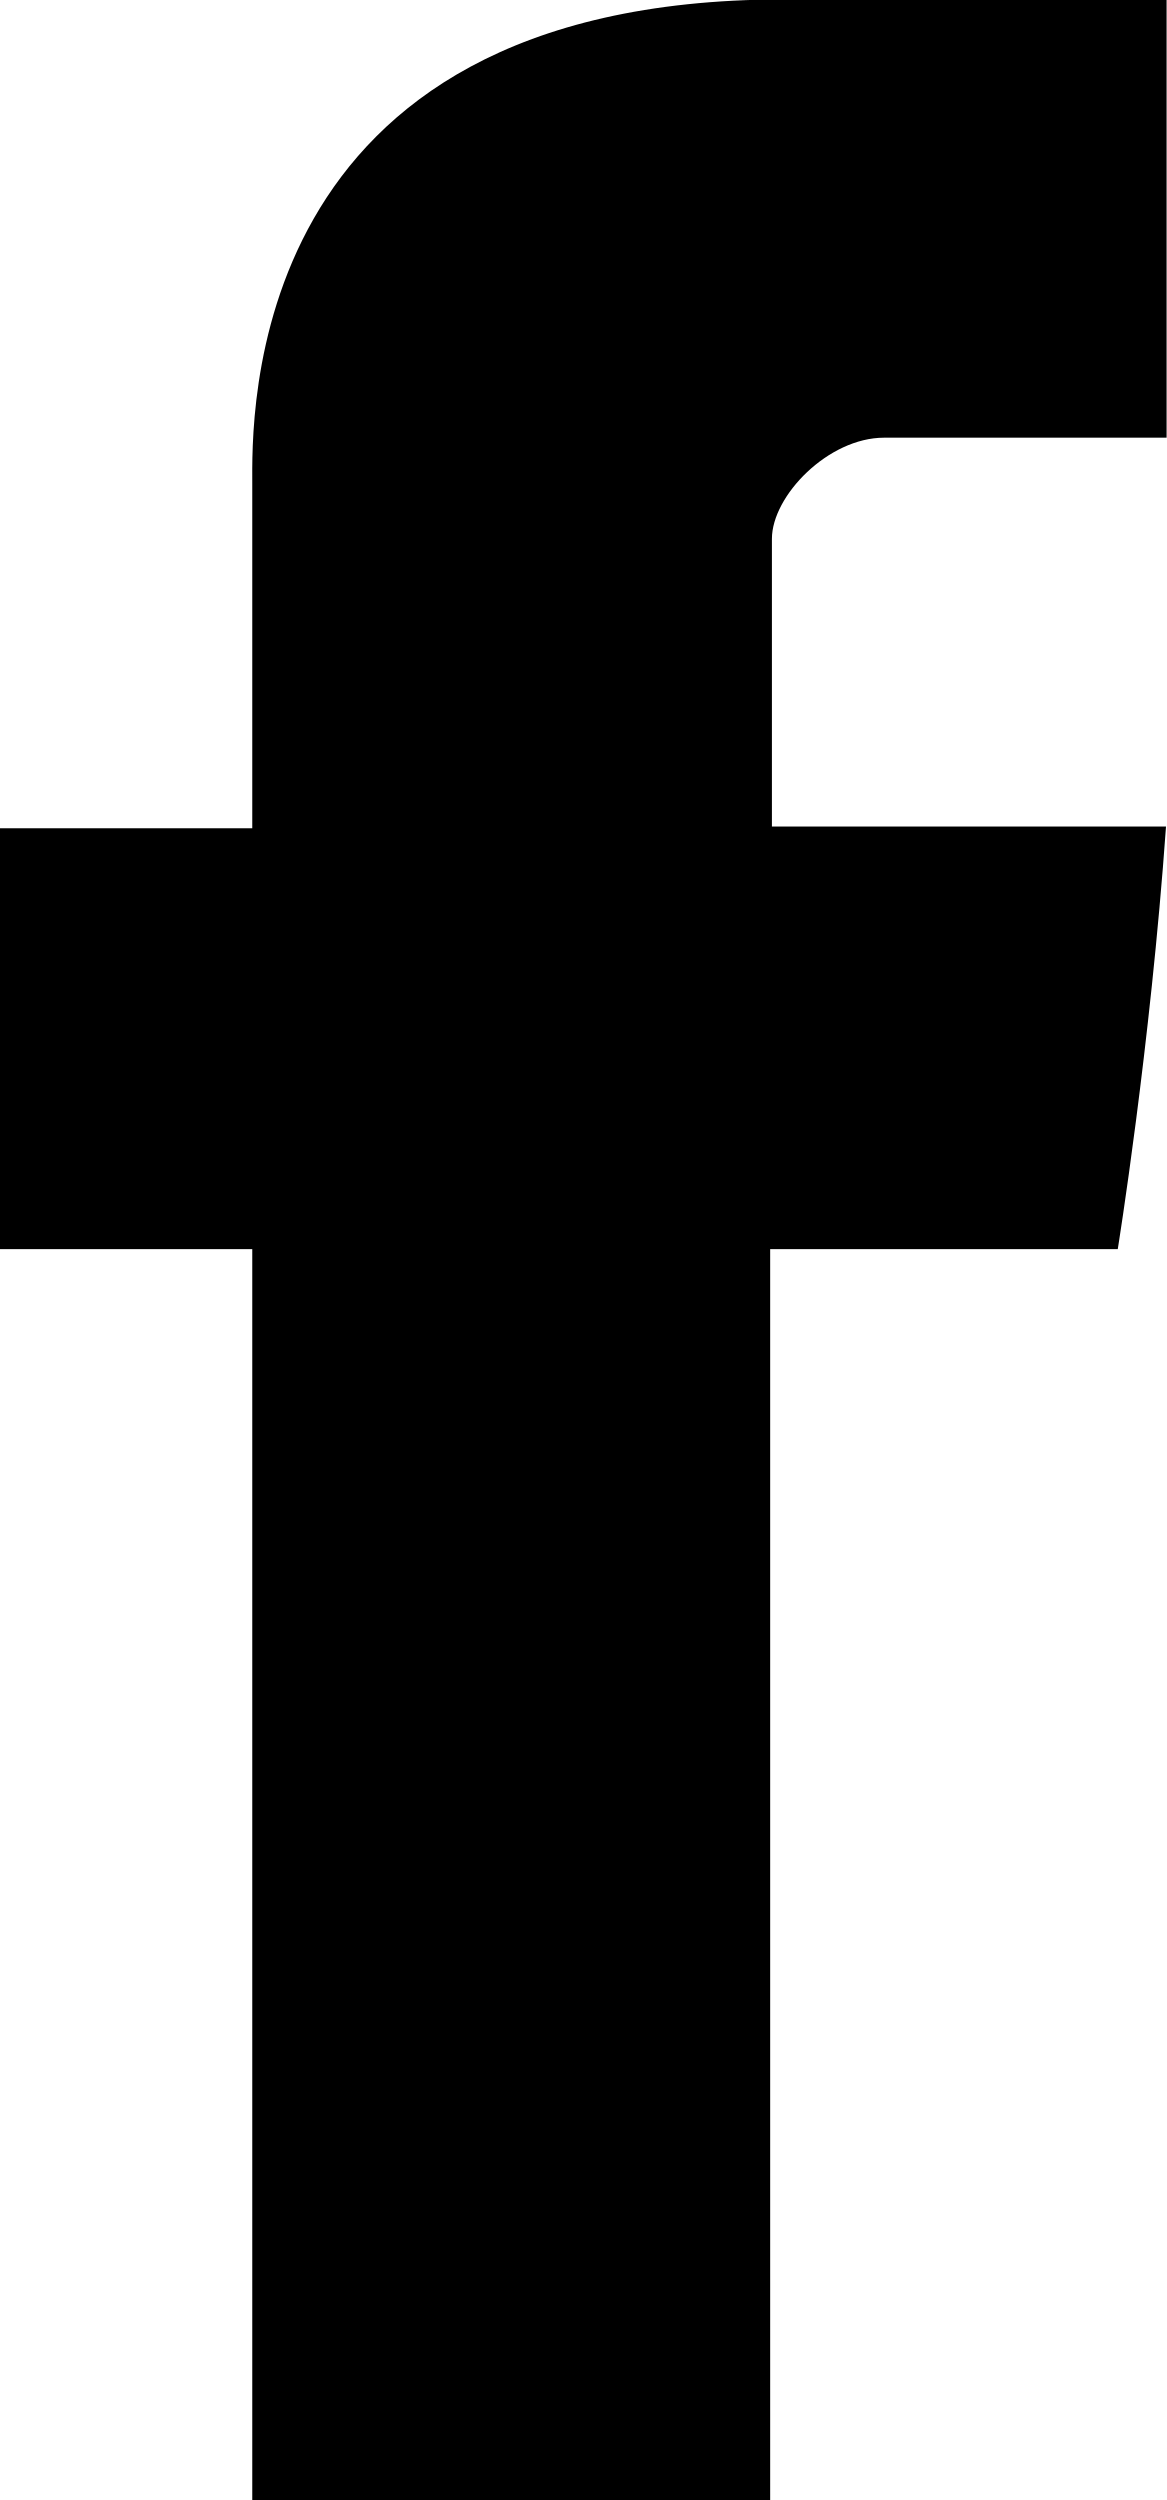
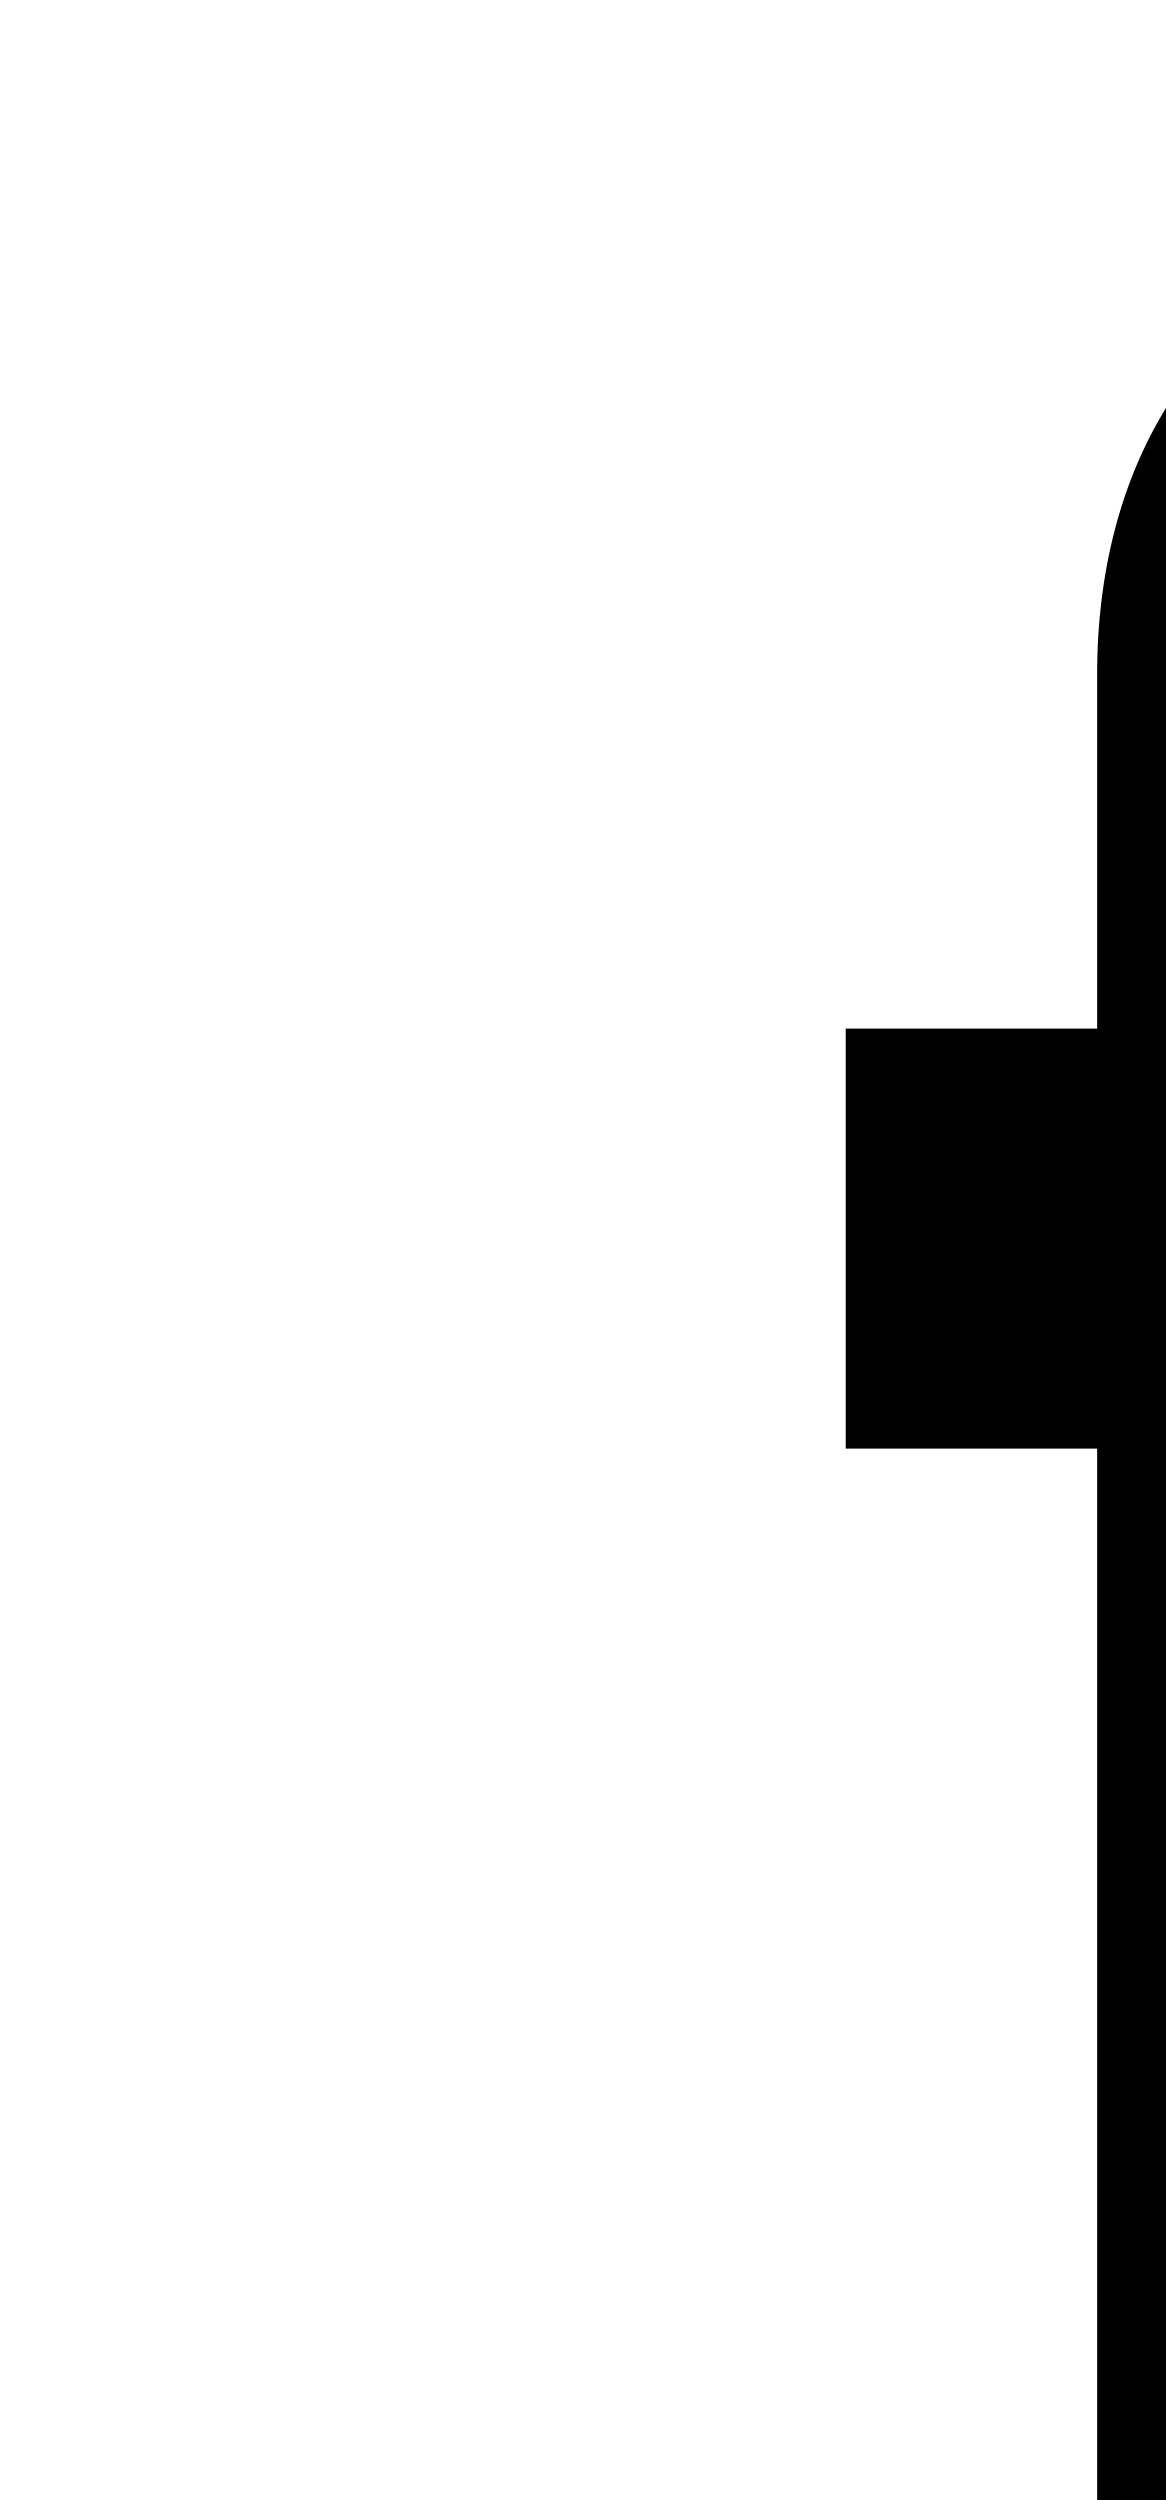
- <svg xmlns="http://www.w3.org/2000/svg" alt="Like us on Facebook" class="social-icon" version="1.1" x="0px" y="0px" viewBox="0 0 200.7 430.1" xml:space="preserve">
-   <path class="fill" d="M43.4,83.3c0,10.8,0,59.2,0,59.2H0v72.4h43.4v215.2h89.1V214.9h59.8c0,0,5.6-34.7,8.3-72.7c-7.8,0-67.8,0-67.8,0s0-42.1,0-49.5c0-7.4,9.7-17.4,19.3-17.4c9.6,0,29.8,0,48.6,0c0-9.9,0-43.9,0-75.4c-25,0-53.5,0-66,0C41.2,0,43.4,72.5,43.4,83.3z" />
+ <svg xmlns="http://www.w3.org/2000/svg" alt="Like us on Facebook" class="social-icon" version="1.1" x="0px" y="0px" viewbox="0 0 100 100" xml:space="preserve">
+   <path class="fill" d="M38.4,24c0,2.2,0,12,0,12h-8.8v14.7h8.8v43.8h18.1V50.7h12.2c0,0,1.1-7.1,1.7-14.8c-1.6,0-13.8,0-13.8,0s0-8.6,0-10.1c0-1.5,2-3.5,3.9-3.5c2,0,6.1,0,9.9,0c0-2,0-8.9,0-15.3C65.3,7,59.5,7,57,7C38,7,38.4,21.8,38.4,24z" />
</svg>
